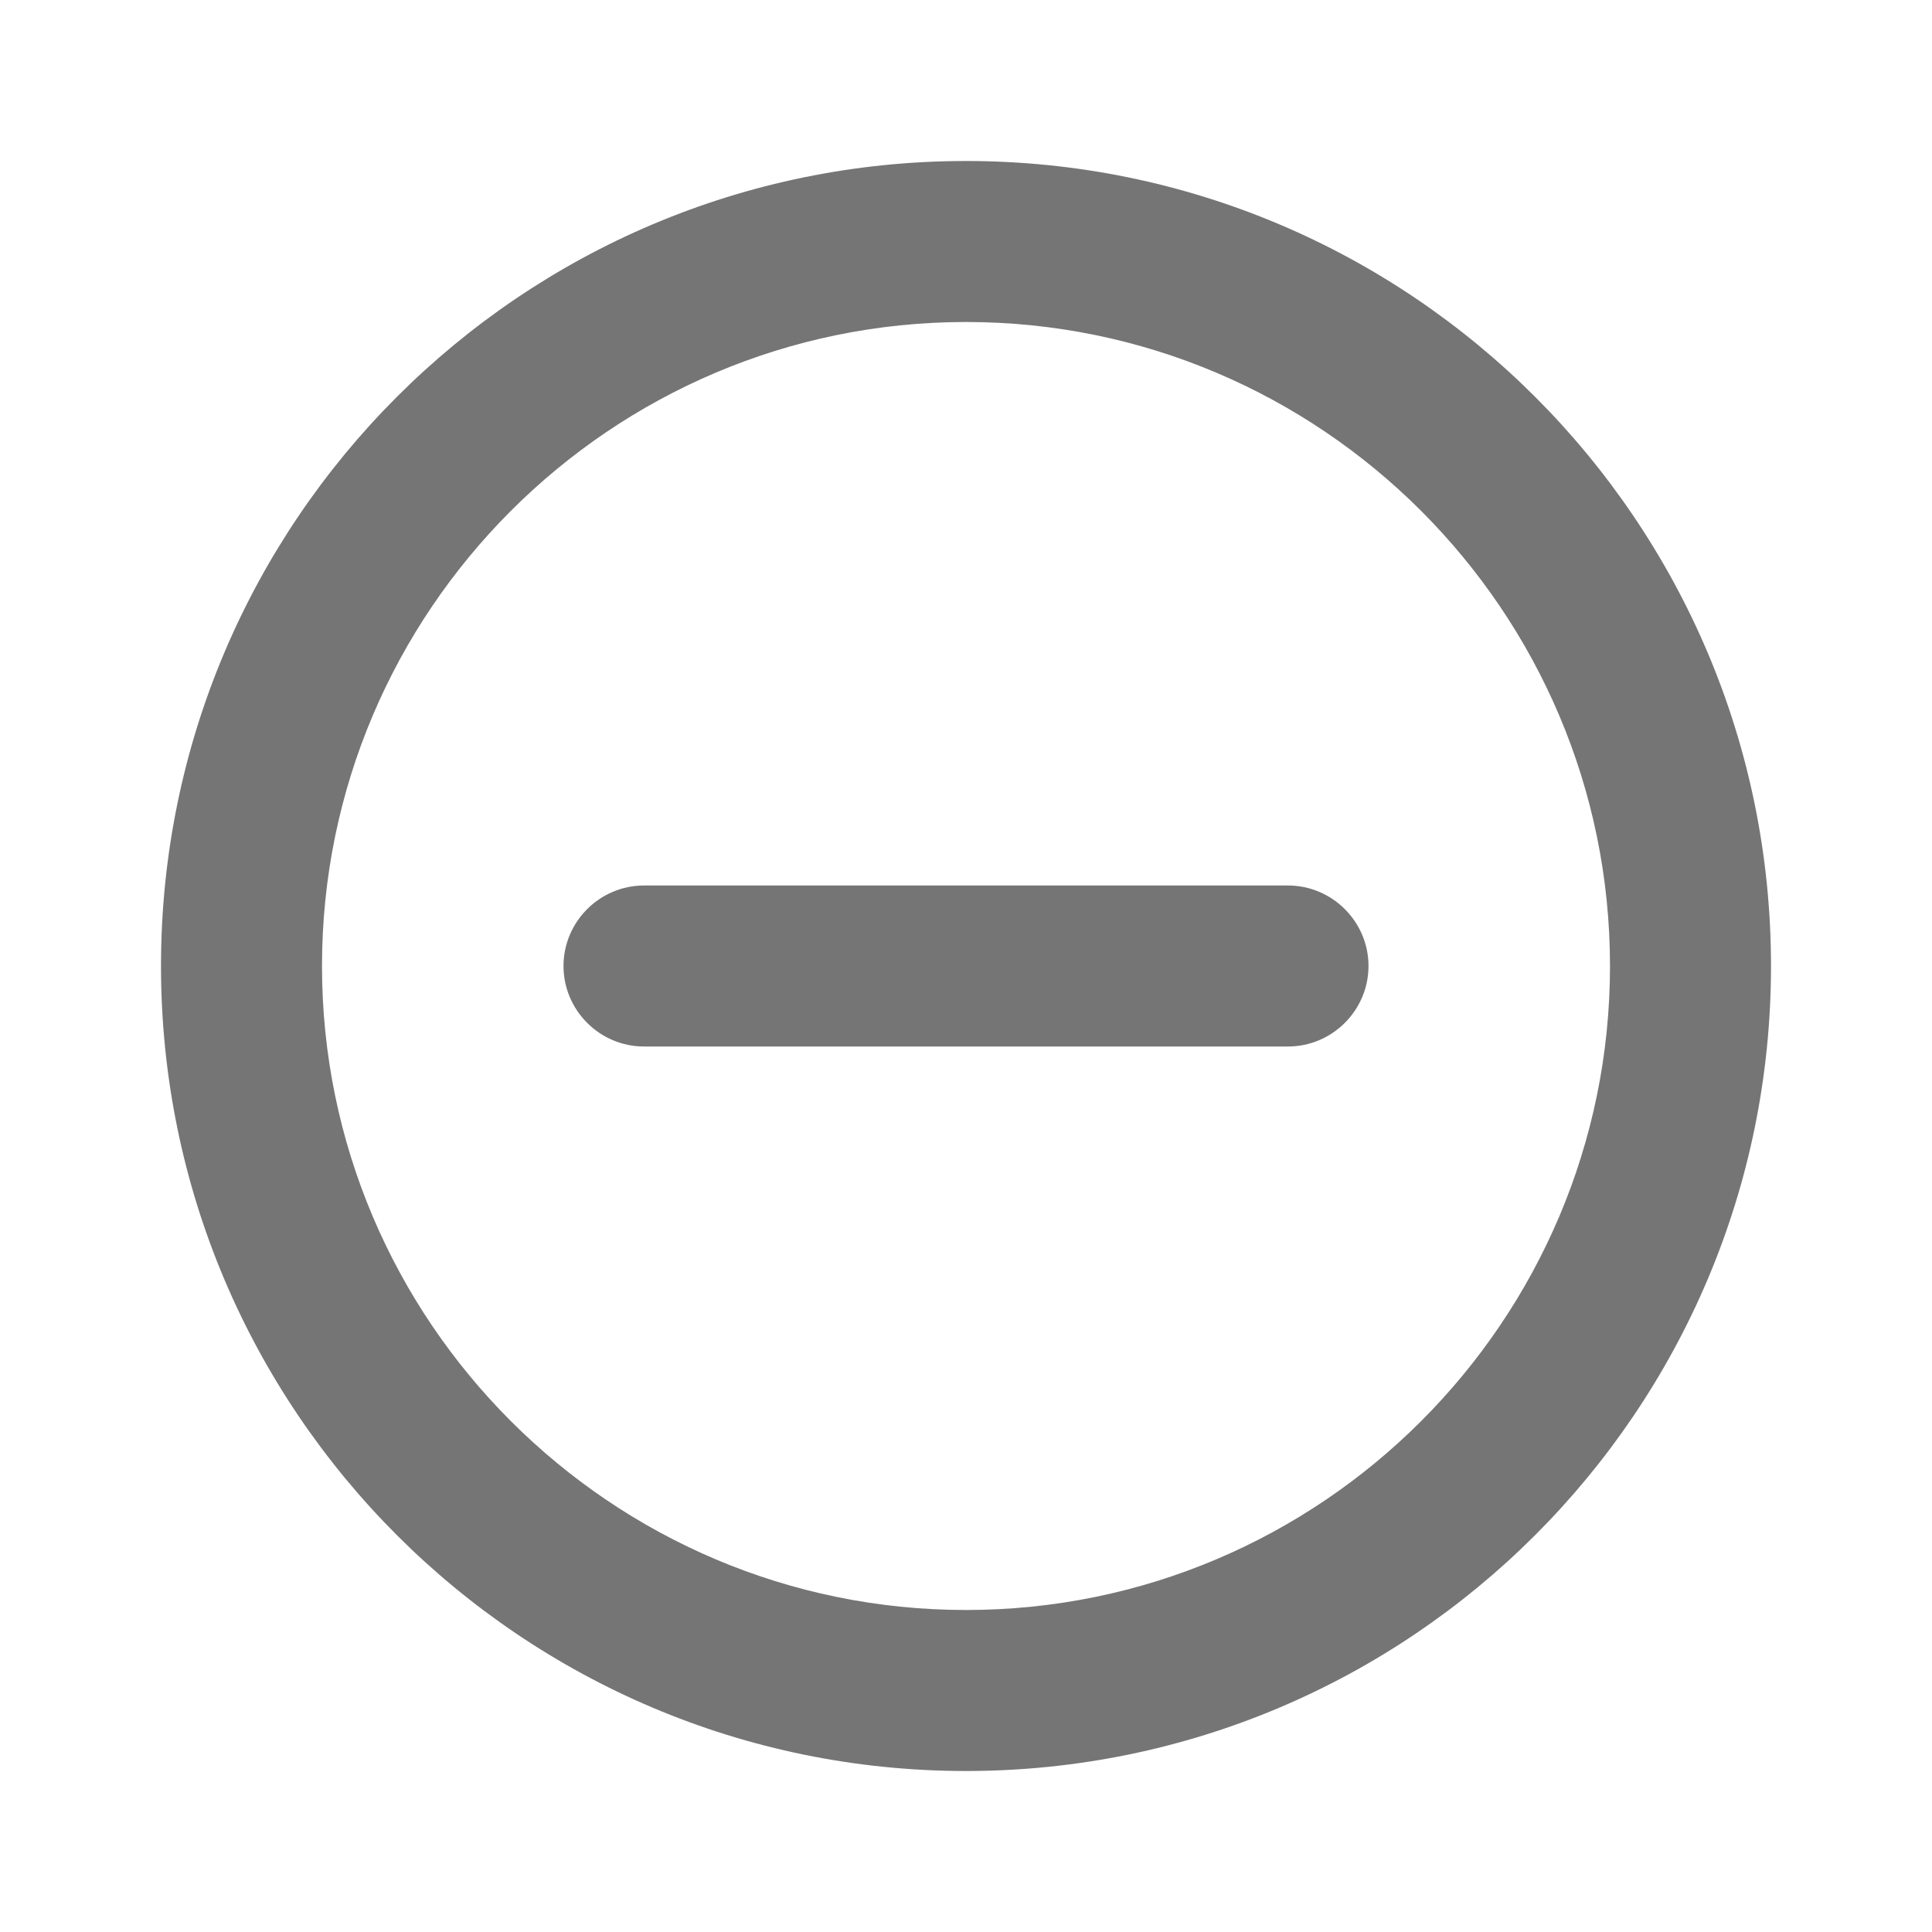
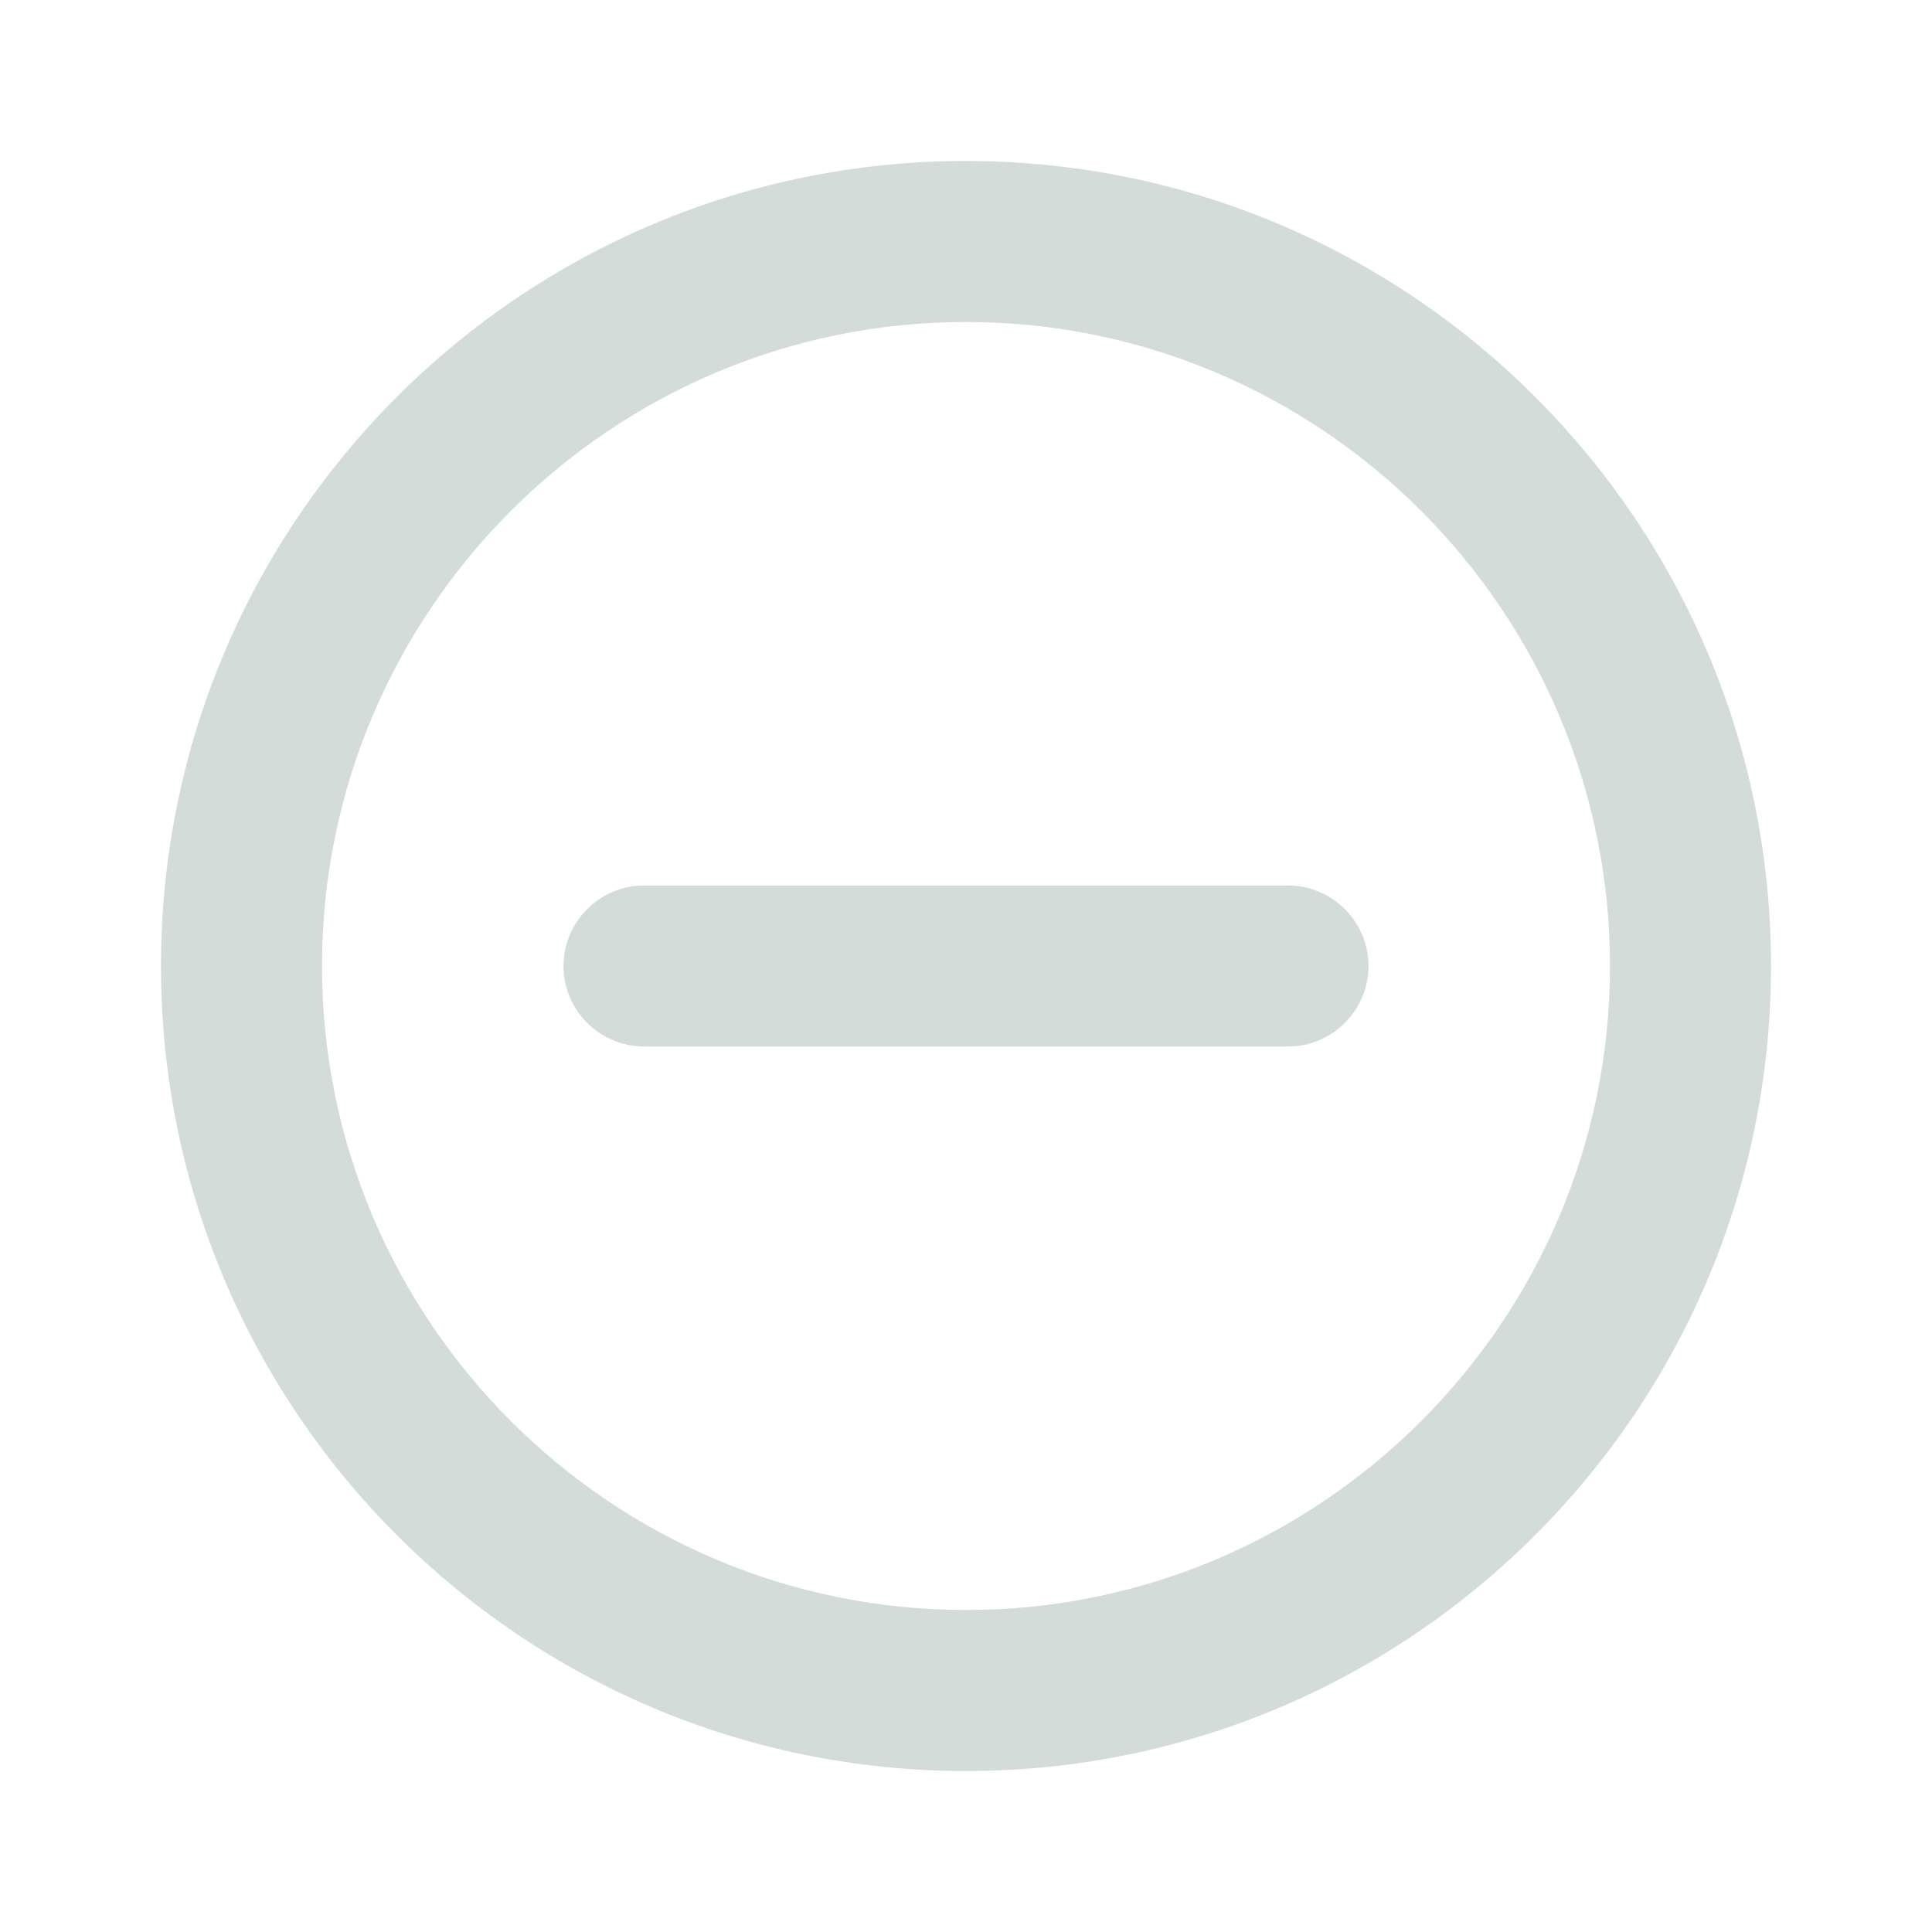
<svg xmlns="http://www.w3.org/2000/svg" width="24" height="24" viewBox="0 0 24 24" fill="none">
-   <path d="M7 12C7 12.55 7.45 13 8 13H16C16.55 13 17 12.55 17 12C17 11.45 16.55 11 16 11H8C7.45 11 7 11.45 7 12ZM12 2C6.48 2 2 6.48 2 12C2 17.52 6.48 22 12 22C17.52 22 22 17.52 22 12C22 6.48 17.52 2 12 2ZM12 20C7.59 20 4 16.41 4 12C4 7.59 7.59 4 12 4C16.41 4 20 7.59 20 12C20 16.41 16.41 20 12 20Z" fill="black" fill-opacity="0.54" />
+   <path d="M7 12C7 12.55 7.45 13 8 13H16C16.55 13 17 12.55 17 12C17 11.45 16.55 11 16 11H8C7.45 11 7 11.45 7 12ZM12 2C6.48 2 2 6.48 2 12C2 17.52 6.48 22 12 22C17.52 22 22 17.52 22 12C22 6.48 17.52 2 12 2ZM12 20C7.59 20 4 16.41 4 12C4 7.59 7.59 4 12 4C16.41 4 20 7.59 20 12C20 16.41 16.41 20 12 20Z" fill="#aebfba" fill-opacity="0.54" />
</svg>
